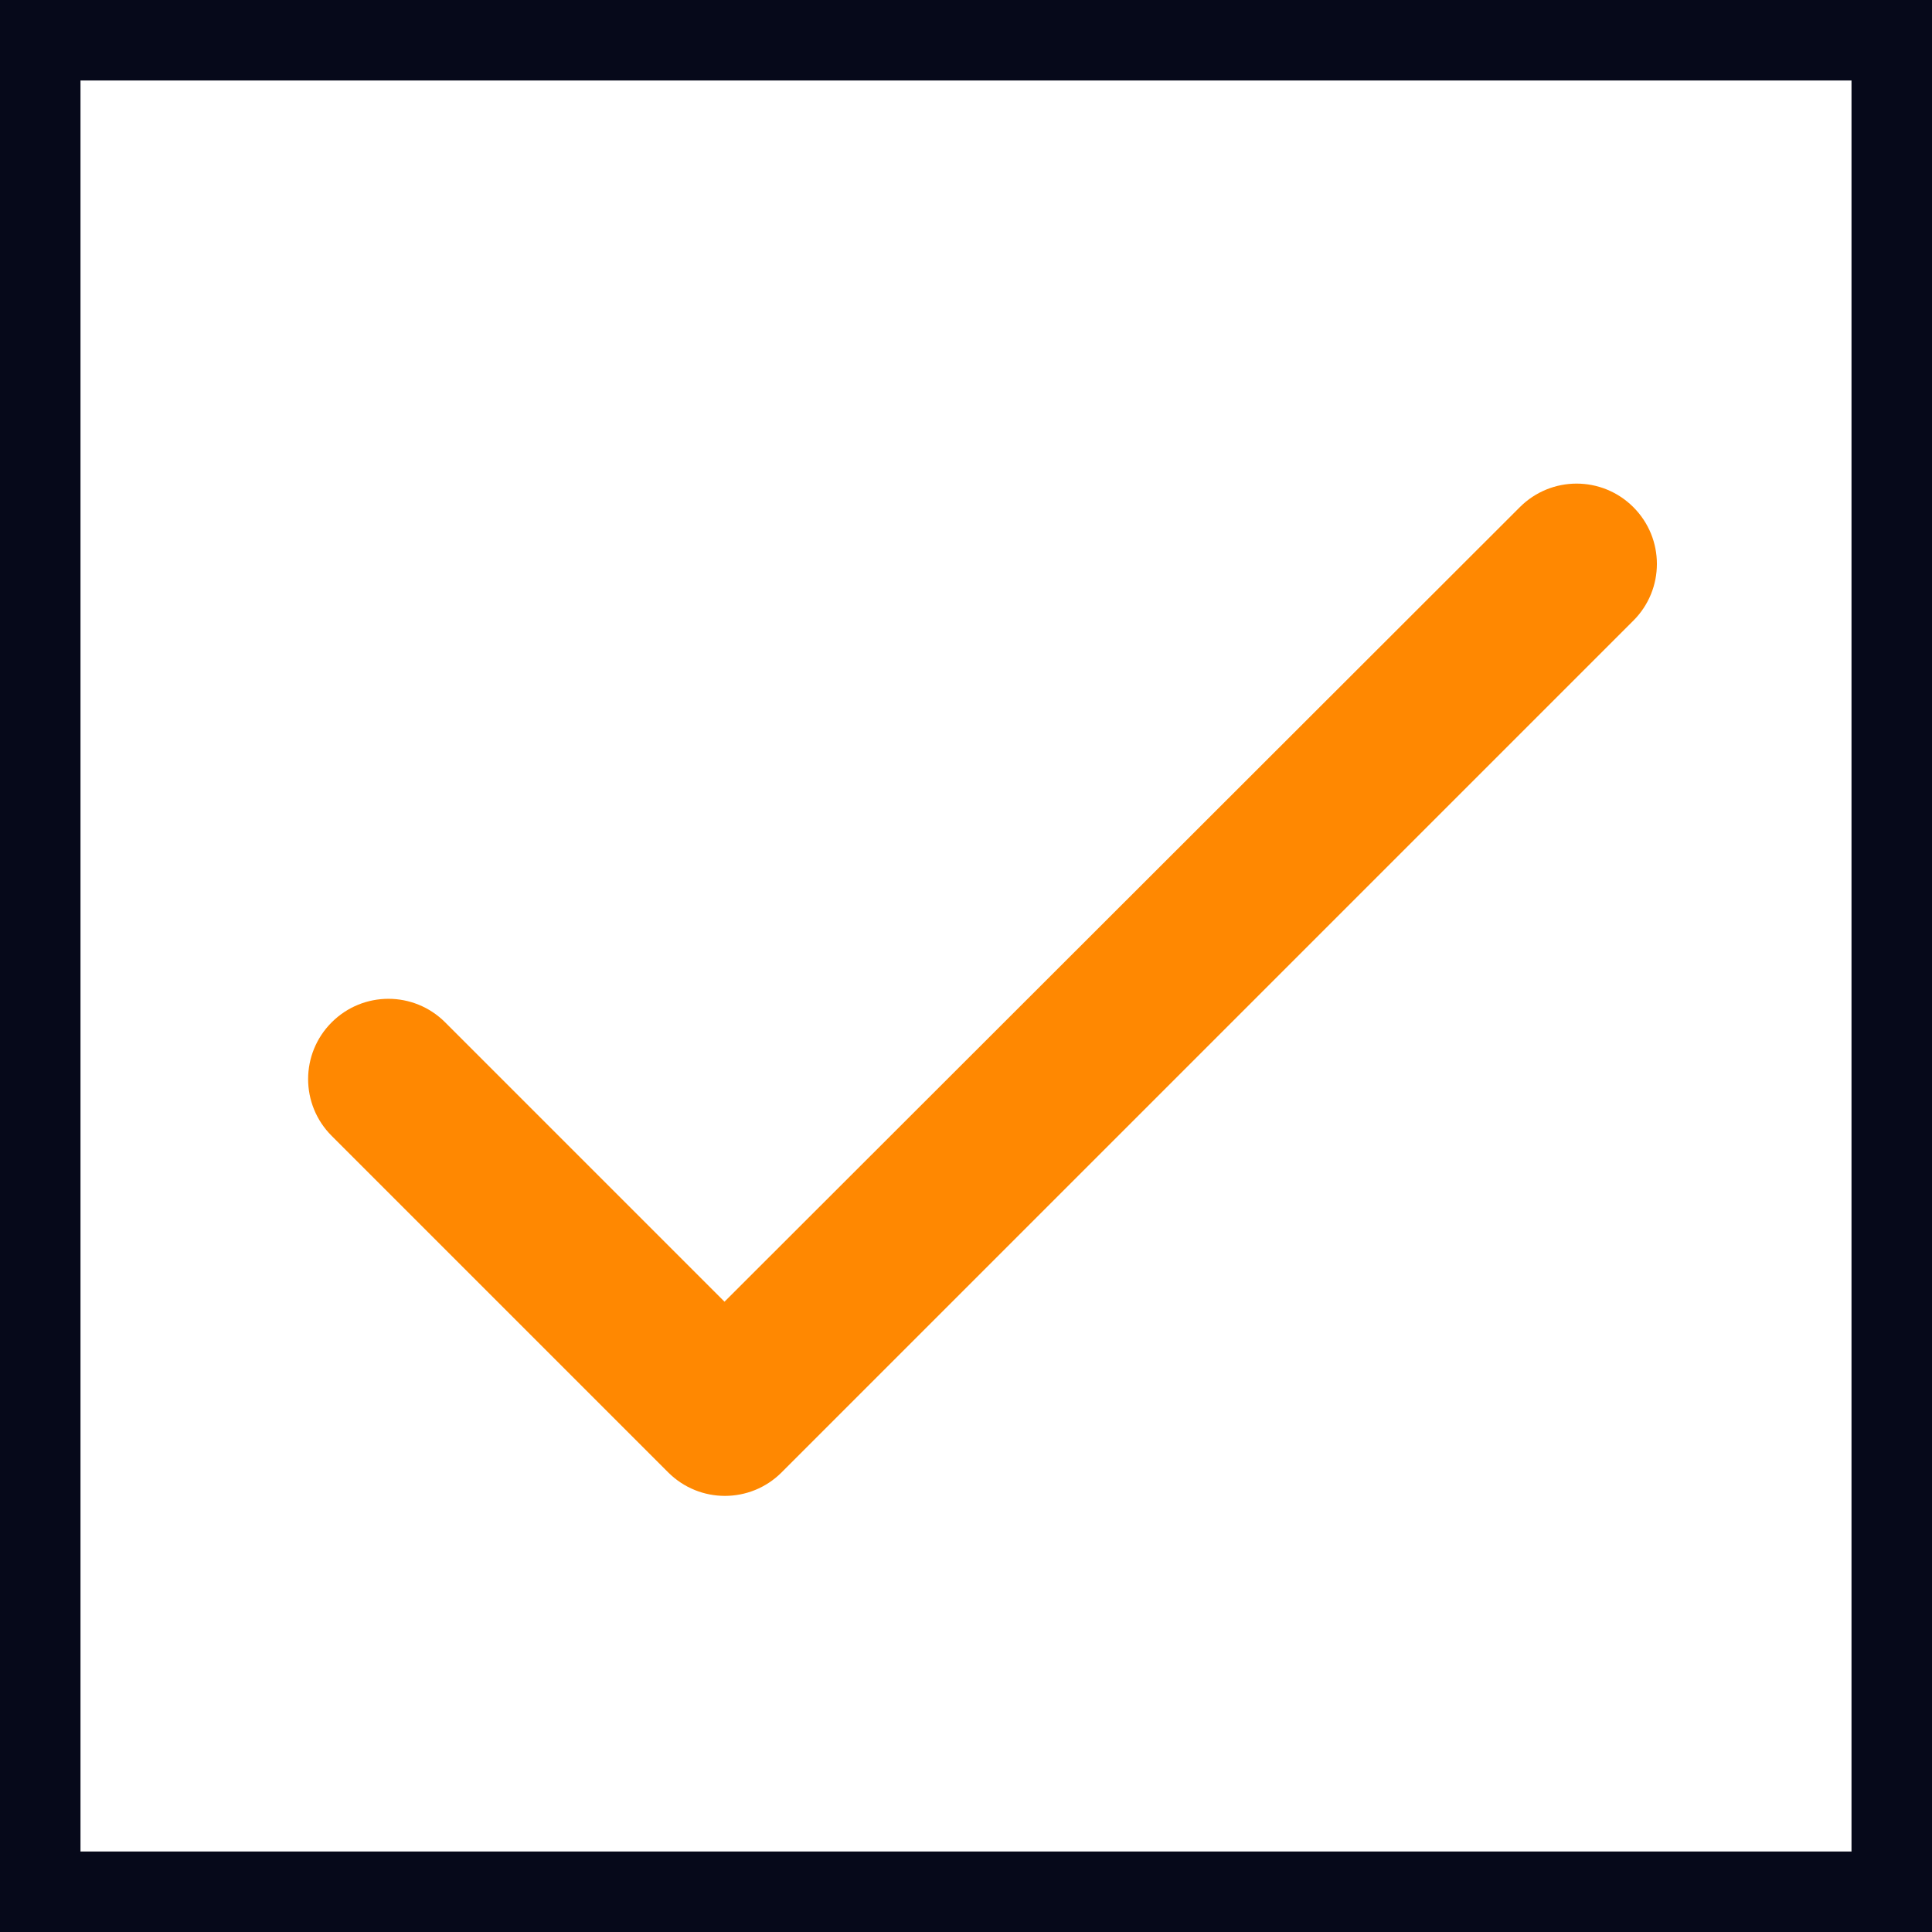
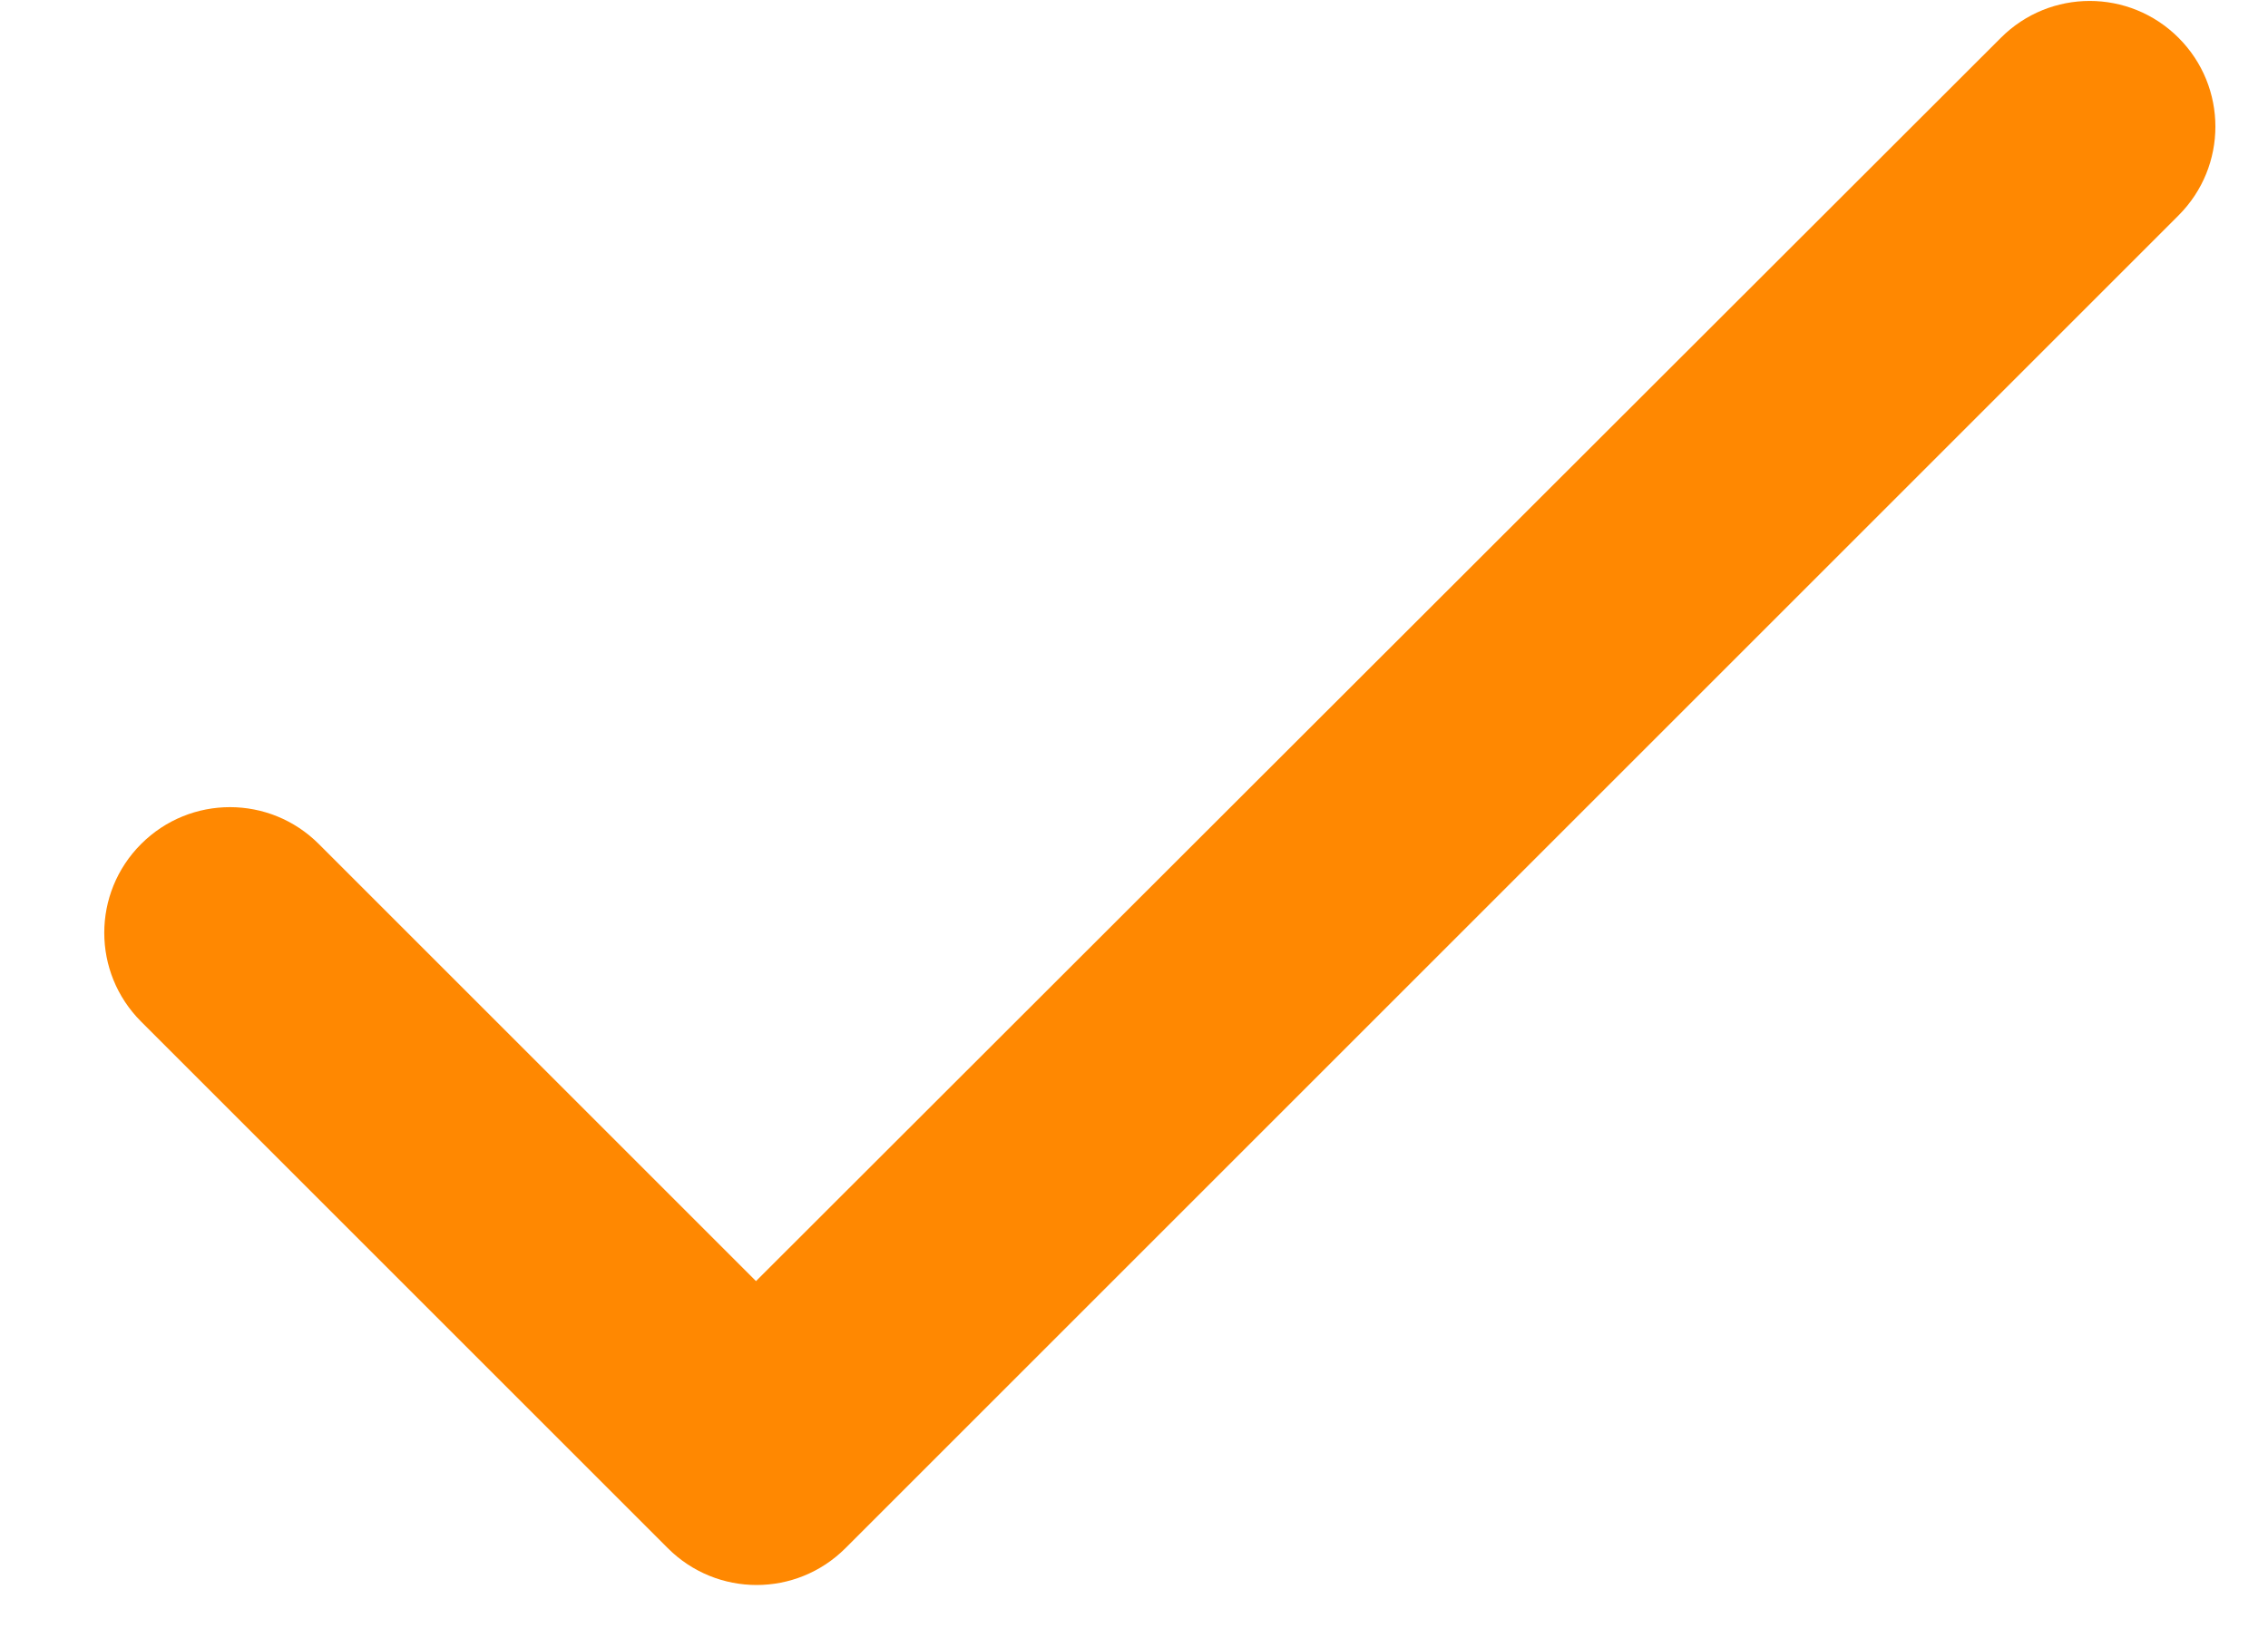
- <svg xmlns="http://www.w3.org/2000/svg" width="24" height="24" viewBox="0 0 24 24" fill="none">
-   <path d="M9 16.17L5.53 12.7C5.14 12.31 4.51 12.31 4.12 12.7C3.73 13.09 3.73 13.72 4.12 14.11L8.3 18.29C8.69 18.68 9.32 18.68 9.71 18.29L20.29 7.71C20.68 7.32 20.68 6.69 20.29 6.3C19.9 5.91 19.27 5.91 18.88 6.3L9 16.17Z" fill="#FF8801" />
-   <rect x="0.5" y="0.5" width="23" height="23" stroke="#06091A" />
+ <svg xmlns="http://www.w3.org/2000/svg" width="18" height="13" viewBox="0 0 18 13" fill="none">
+   <path d="M6 10.17L2.53 6.7C2.14 6.31 1.51 6.31 1.12 6.7C0.73 7.09 0.73 7.72 1.12 8.11L5.3 12.29C5.69 12.68 6.32 12.68 6.71 12.29L17.29 1.71C17.68 1.32 17.68 0.69 17.29 0.3C16.9 -0.09 16.27 -0.09 15.88 0.3L6 10.17Z" fill="#FF8801" />
</svg>
